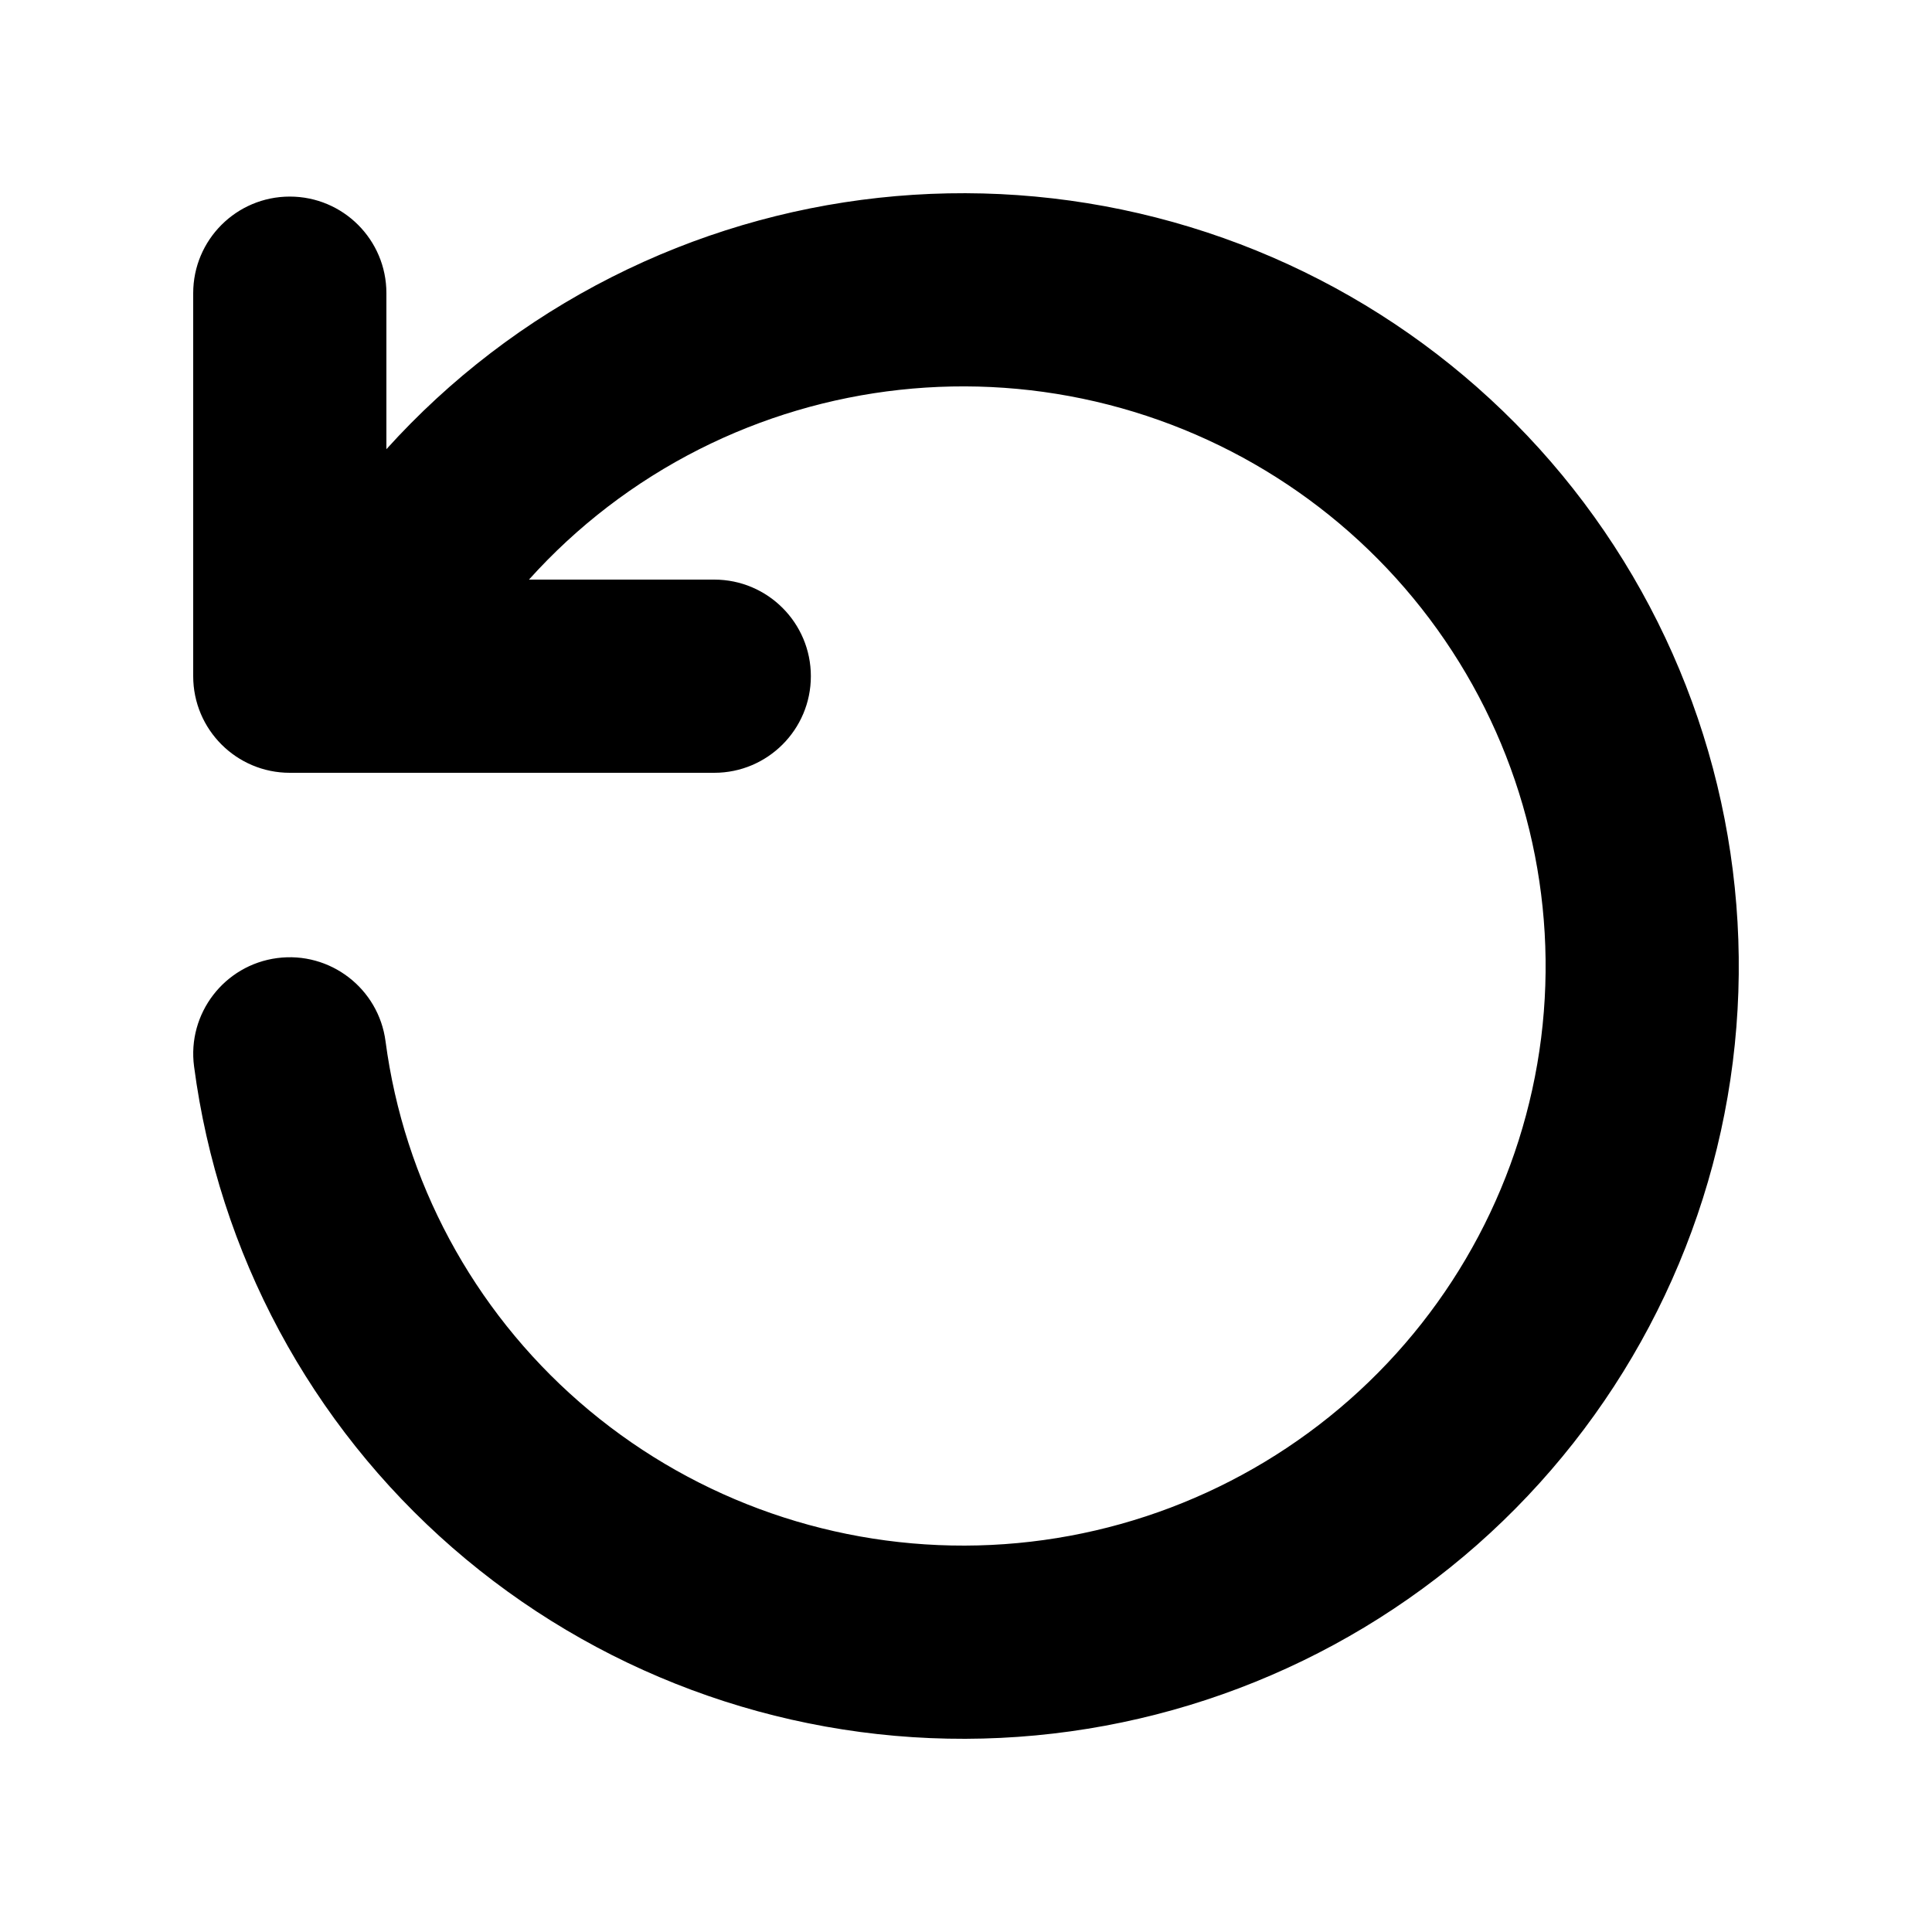
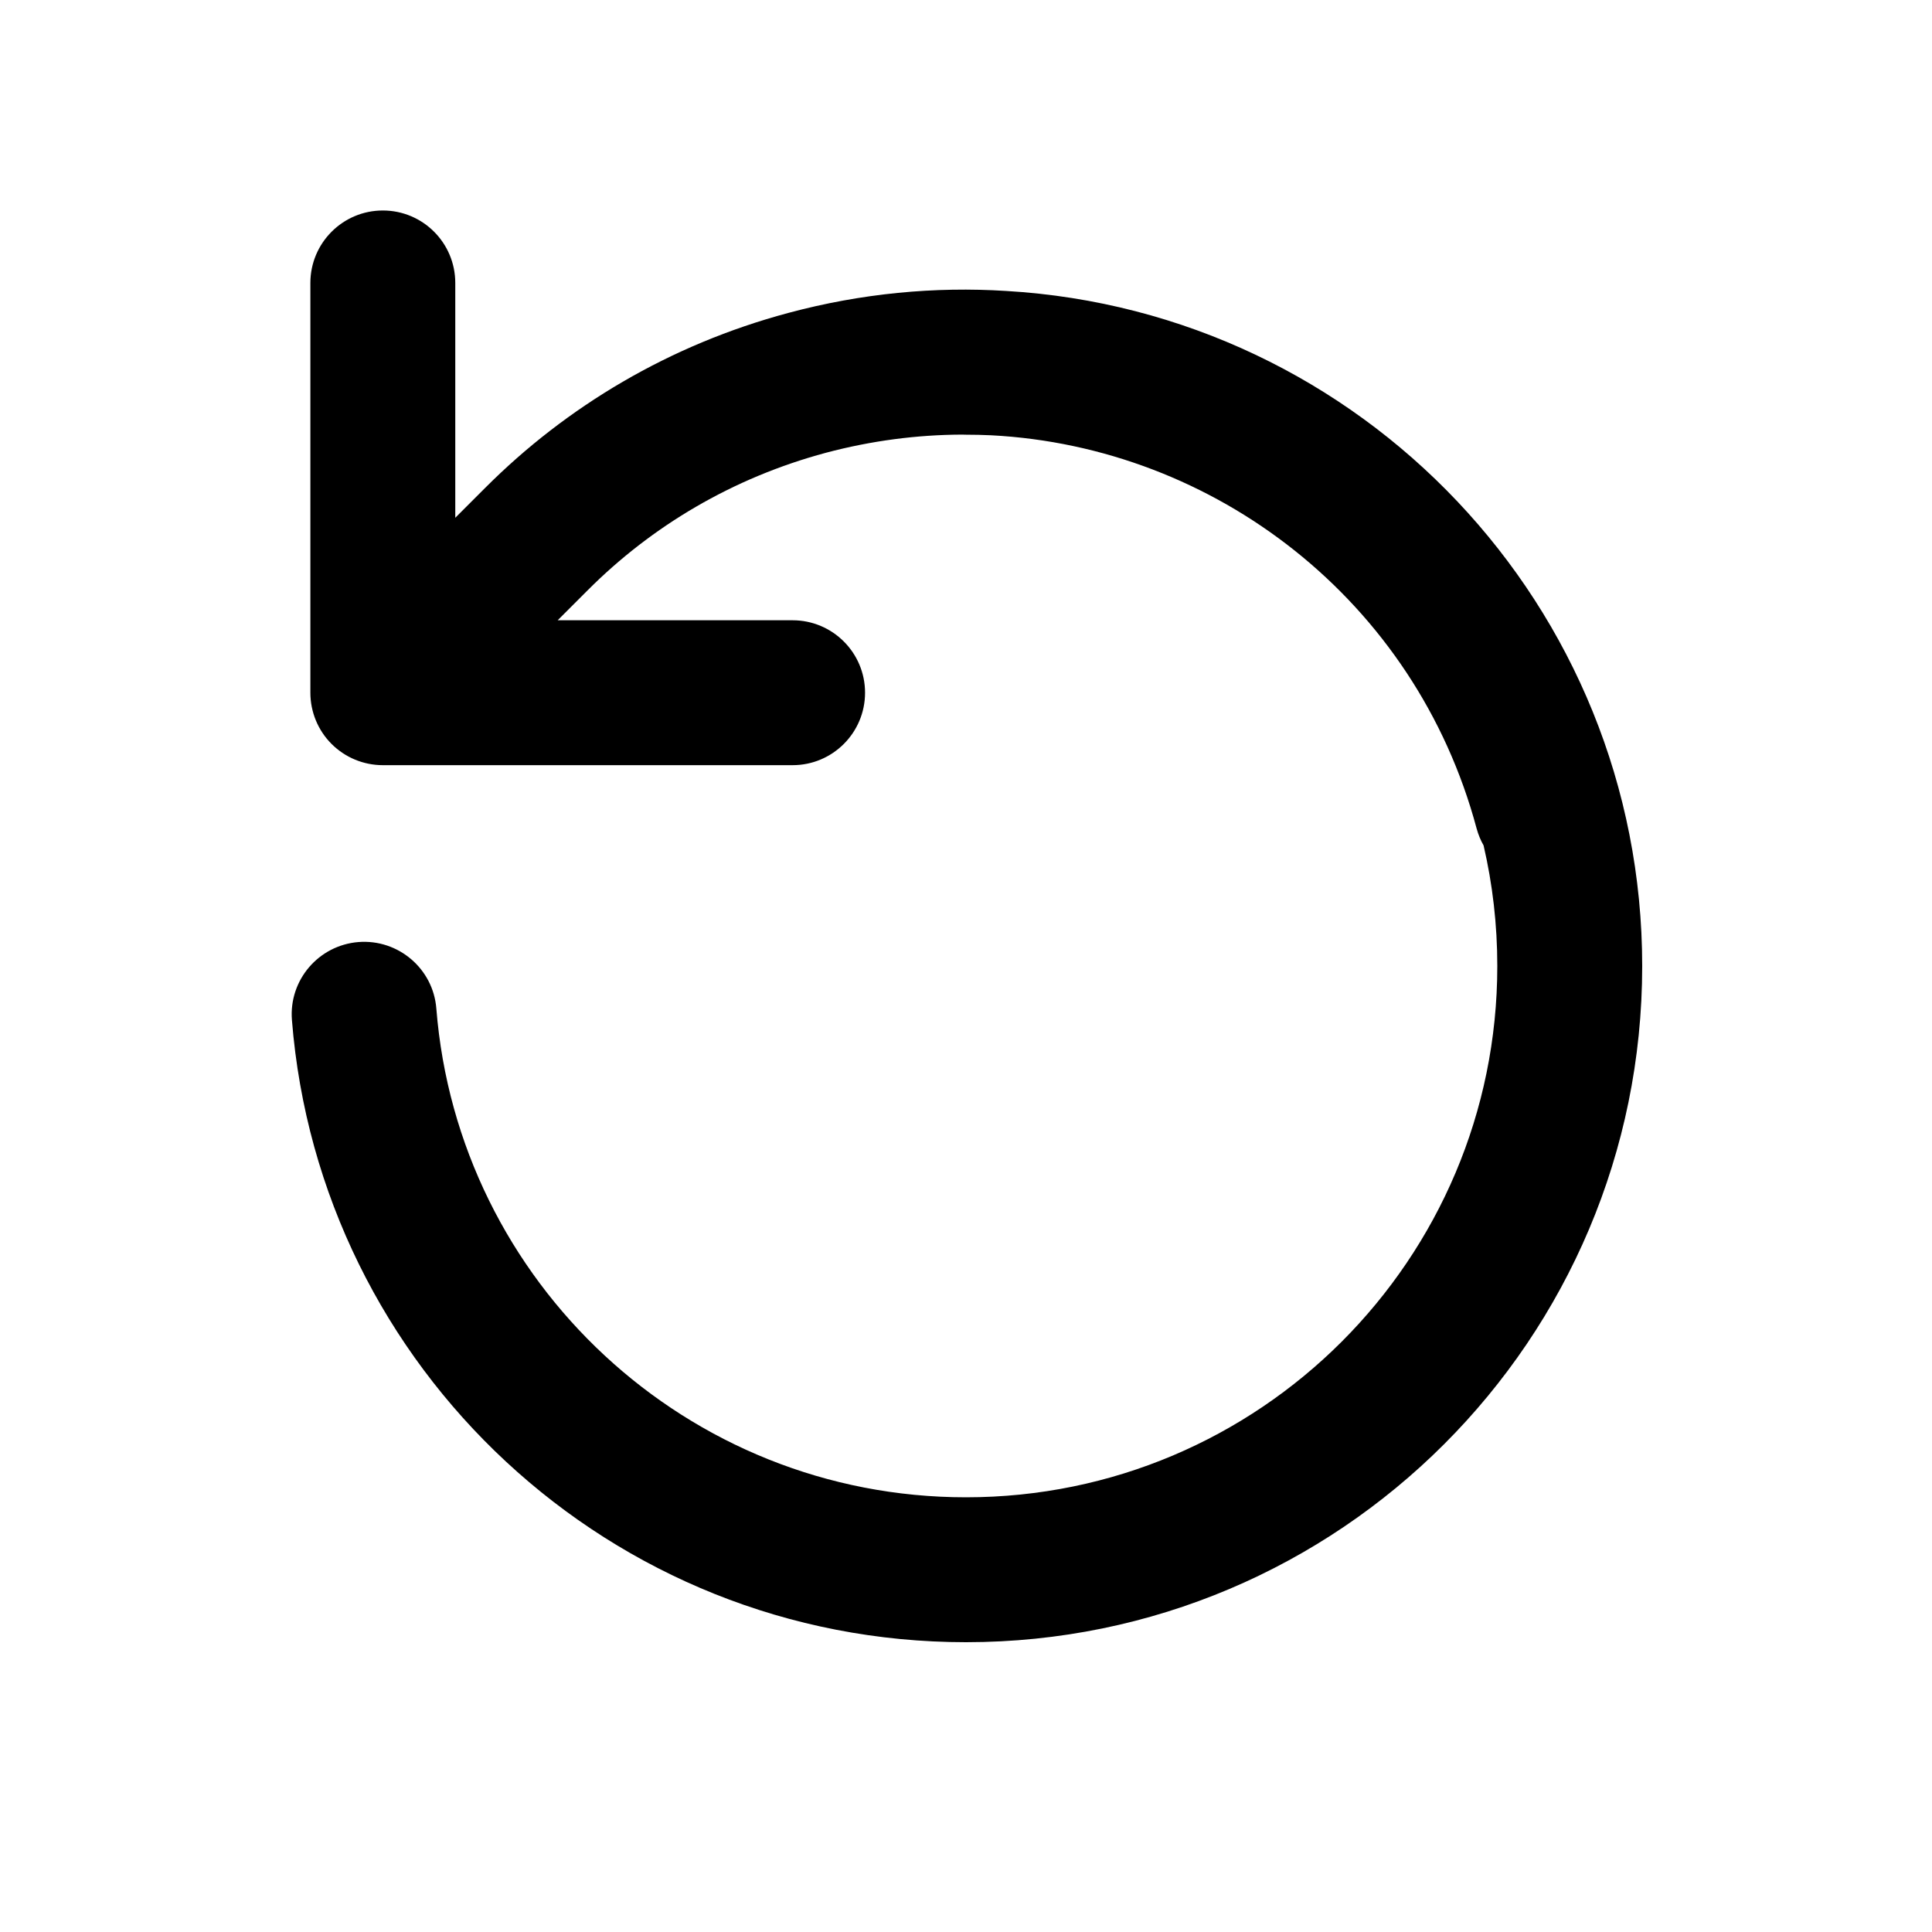
<svg xmlns="http://www.w3.org/2000/svg" viewBox="0 0 20 20" fill="currentColor">
-   <path fill-rule="evenodd" clip-rule="evenodd" d="M9.988 16C8.52 16.004 7.102 15.476 5.998 14.514C4.895 13.553 4.182 12.225 3.991 10.779C3.919 10.232 3.417 9.846 2.869 9.918C2.322 9.99 1.936 10.493 2.009 11.04C2.263 12.971 3.214 14.742 4.685 16.023C6.155 17.303 8.042 18.006 9.994 18C11.946 17.994 13.829 17.28 15.292 15.991C16.754 14.701 17.695 12.925 17.938 10.993C18.18 9.061 17.707 7.108 16.608 5.499C15.509 3.89 13.86 2.736 11.969 2.252C10.079 1.768 8.076 1.986 6.335 2.867C5.446 3.316 4.656 3.923 4 4.65V3.035C4 2.482 3.552 2.035 3 2.035C2.448 2.035 2 2.482 2 3.035V7C2 7.552 2.448 8 3 8H7.394C7.946 8 8.394 7.552 8.394 7C8.394 6.448 7.946 6 7.394 6H5.476C5.97 5.45 6.566 4.991 7.238 4.651C8.546 3.99 10.052 3.825 11.473 4.189C12.894 4.553 14.133 5.42 14.957 6.627C15.781 7.833 16.135 9.297 15.954 10.744C15.772 12.191 15.067 13.523 13.969 14.491C12.871 15.459 11.456 15.996 9.988 16Z" />
+   <path d="M3.213 7.171C3.213 7.37 3.292 7.561 3.432 7.701C3.573 7.842 3.764 7.921 3.963 7.921H8.205C8.619 7.921 8.955 7.585 8.955 7.171C8.955 6.757 8.619 6.421 8.205 6.421L5.773 6.421L6.084 6.11C6.744 5.449 7.581 4.947 8.55 4.687C9.02 4.562 9.492 4.501 9.956 4.499C9.971 4.5 9.985 4.5 10 4.5C10.087 4.5 10.174 4.502 10.26 4.506C12.576 4.626 14.653 6.215 15.286 8.577C15.303 8.639 15.327 8.698 15.358 8.752C15.451 9.153 15.5 9.571 15.5 10C15.5 13.038 13.037 15.5 10 15.5C7.111 15.5 4.741 13.272 4.517 10.441C4.485 10.028 4.123 9.72 3.711 9.752C3.298 9.785 2.989 10.146 3.022 10.559C3.307 14.164 6.322 17 10 17C13.866 17 17 13.866 17 10C17 6.274 14.089 3.228 10.417 3.012C9.678 2.965 8.918 3.036 8.162 3.239C6.932 3.568 5.864 4.208 5.023 5.05L4.713 5.36L4.713 2.929C4.713 2.515 4.378 2.179 3.963 2.179C3.549 2.179 3.213 2.515 3.213 2.929L3.213 7.171Z" />
</svg>
